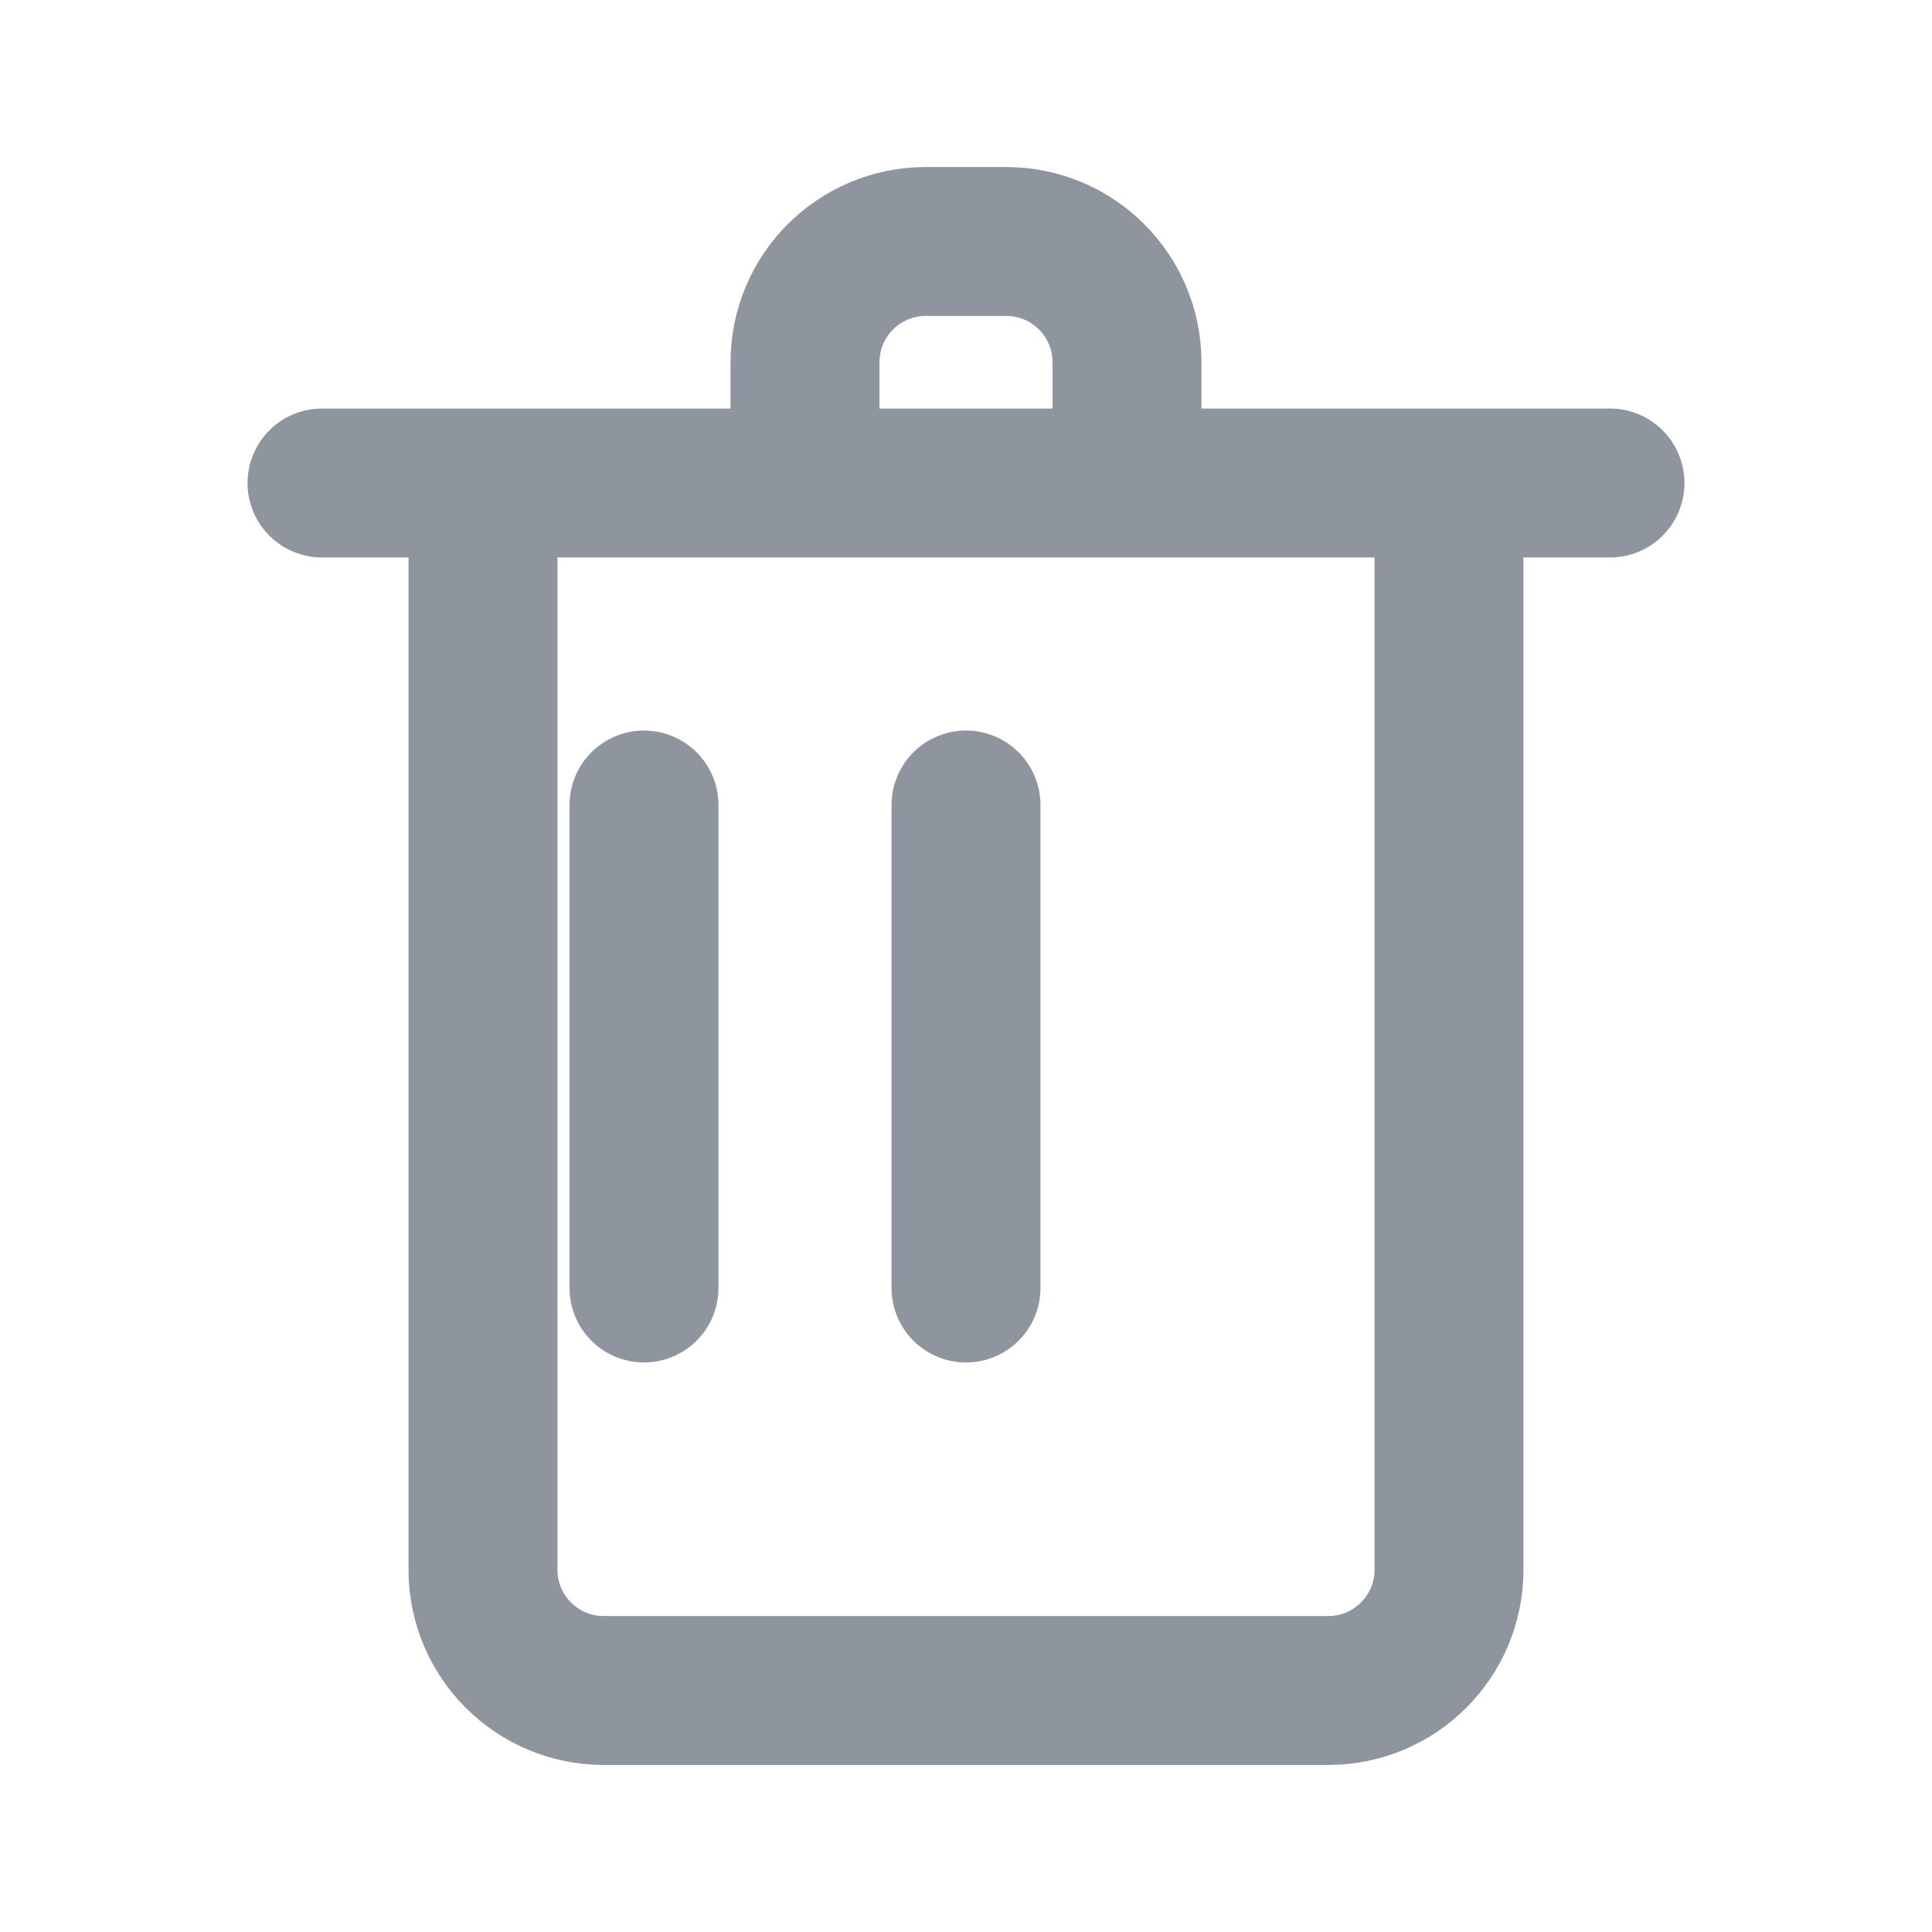
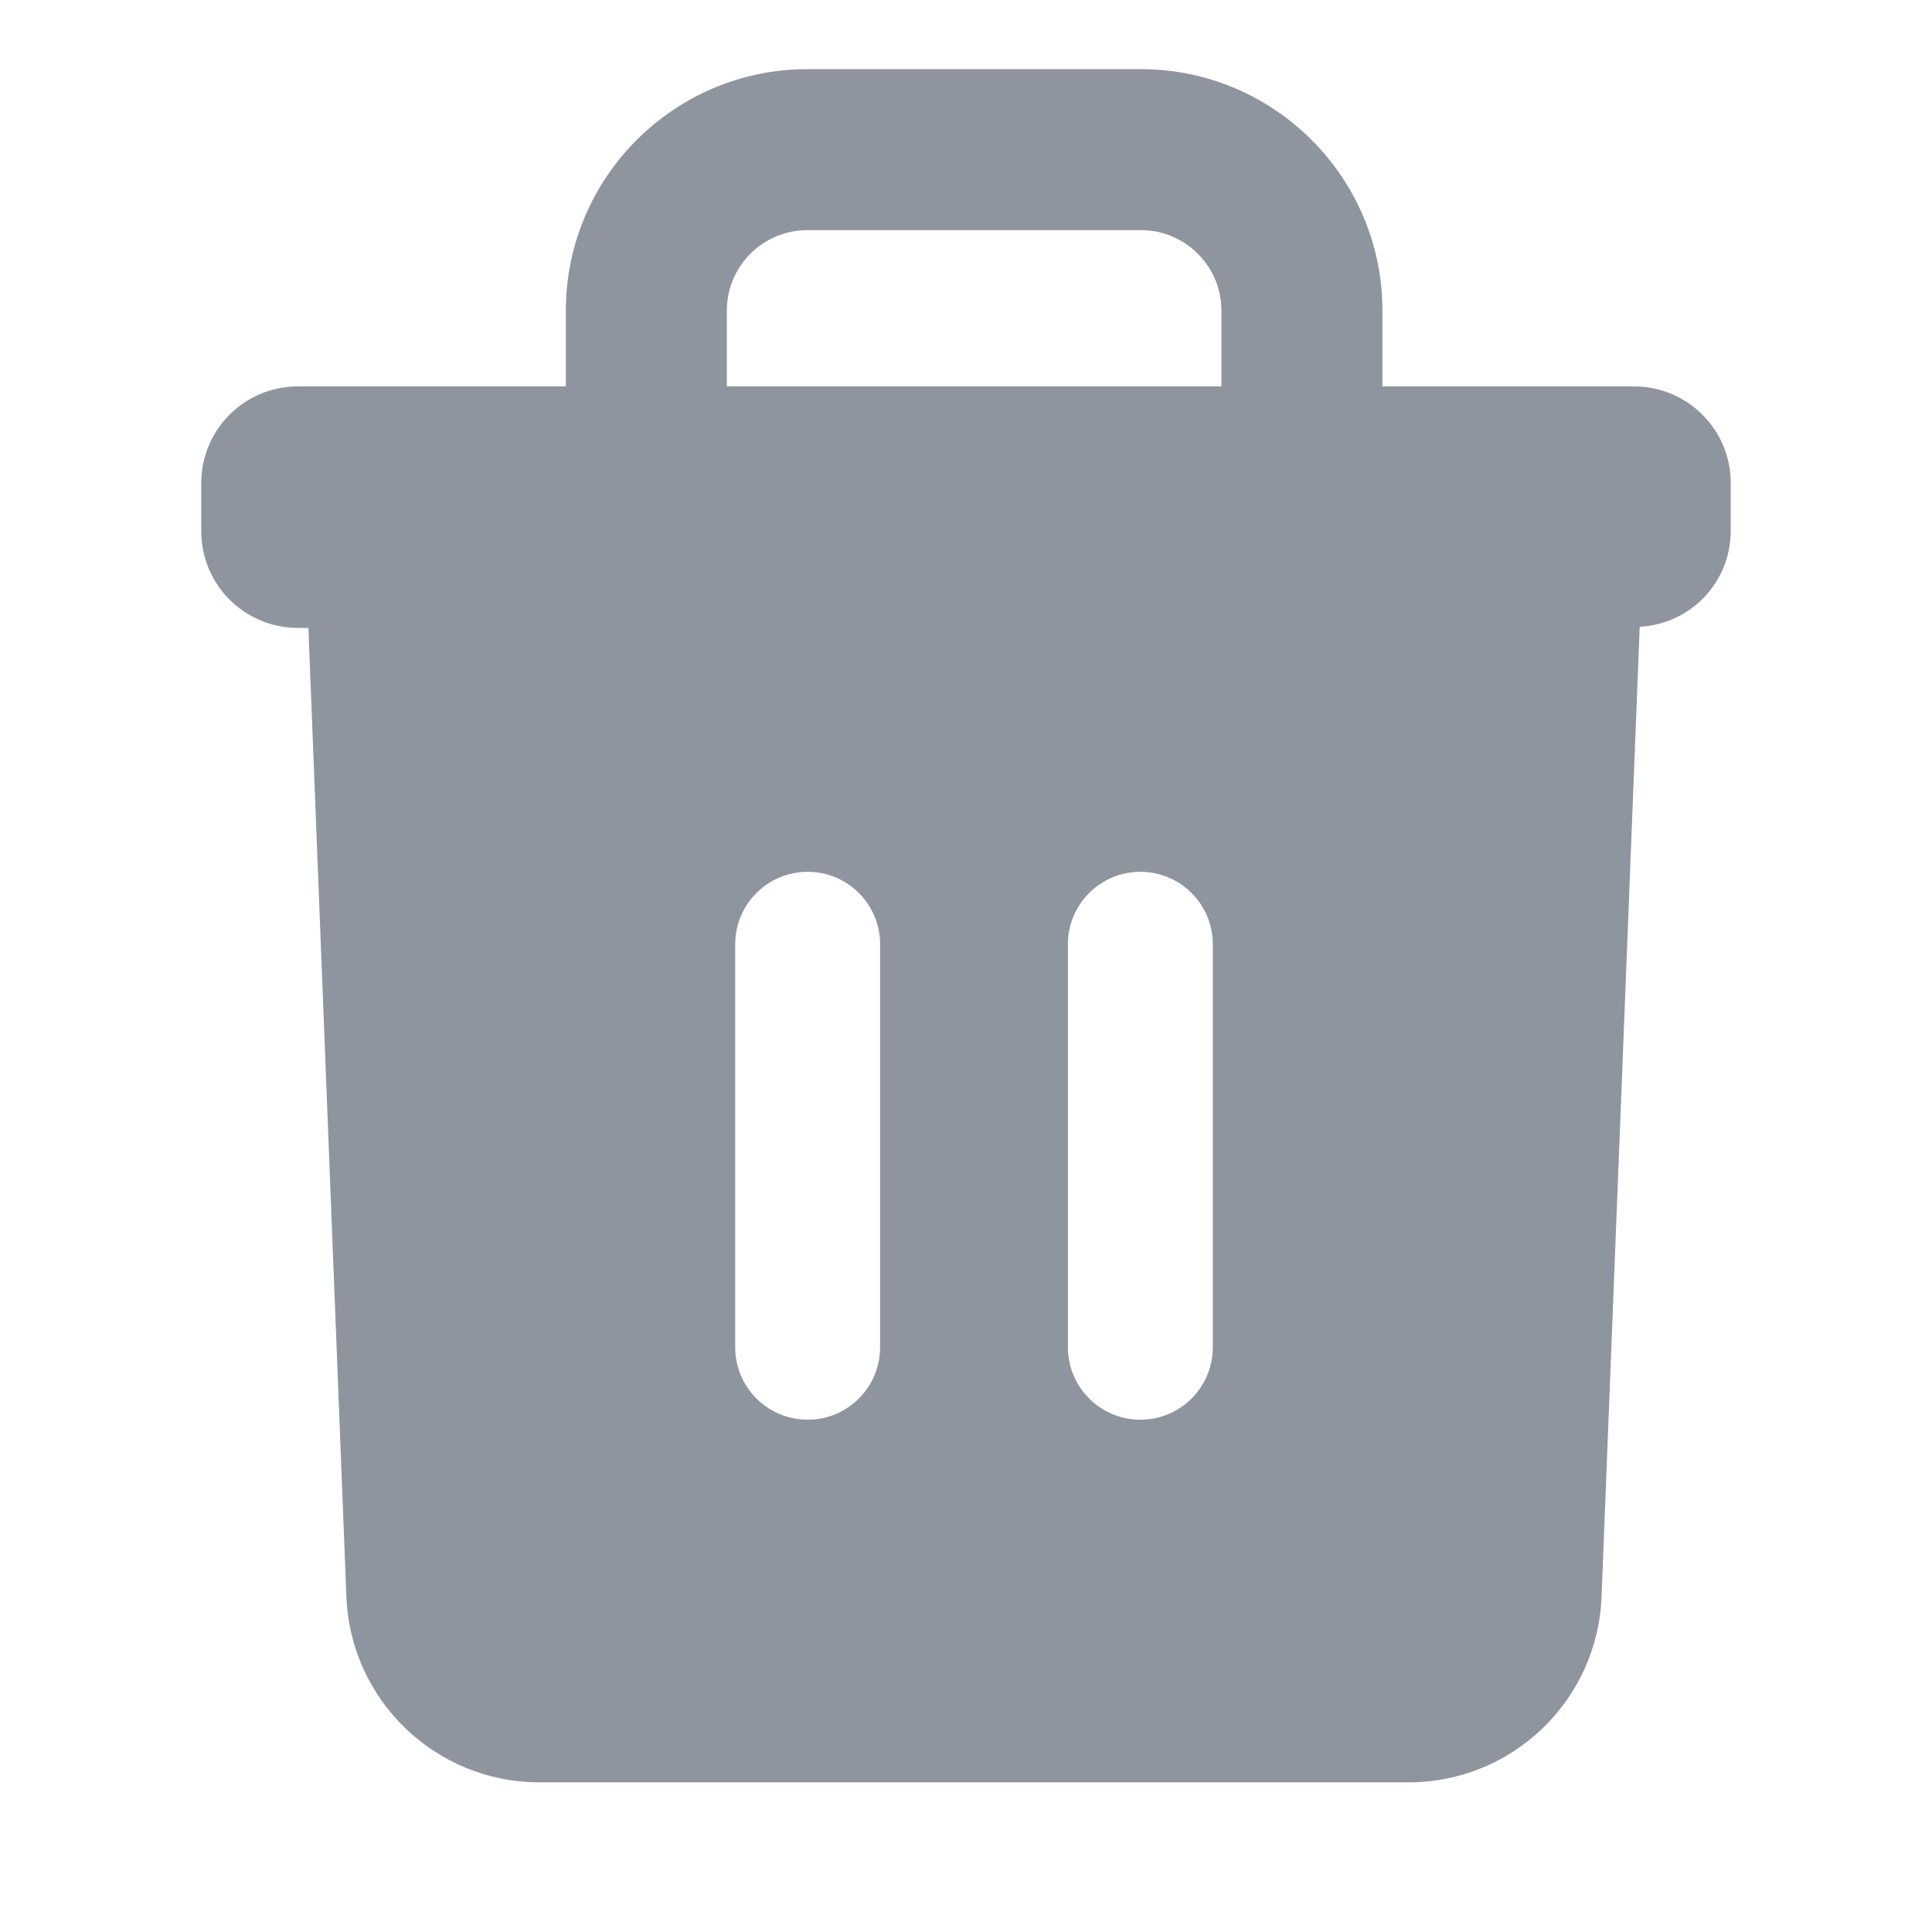
<svg xmlns="http://www.w3.org/2000/svg" viewBox="0 0 24 24">
-   <path d="M6 6v13.5a1.5 1.5 0 0 0 1.5 1.5h9a1.5 1.5 0 0 0 1.5-1.5V6M4 6h16M10 6V4.5a1.5 1.5 0 0 1 1.5-1.5h1a1.5 1.5 0 0 1 1.5 1.5V6m-6 4v6m4-6v6" fill="none" stroke="#8f959e" stroke-width="1.85" stroke-linecap="round" stroke-linejoin="round" />
+   <path d="m15.066 16.736a.9.9 0 1 1 -1.8 0v-5.006a.9.9 0 0 1 1.8 0zm-4.133 0a.9.9 0 0 1 -1.8 0v-5.006a.9.9 0 0 1 1.8 0zm-1.904-12.877a1 1 0 0 1 1-1h4.144c.551 0 1 .448 1 1v.941h-6.144zm11.27.941h-3.126v-.941c0-1.654-1.345-3-3-3h-4.144c-1.654 0-3 1.346-3 3v.941h-3.329a1.2 1.2 0 0 0 -1.2 1.2v.6a1.2 1.2 0 0 0 1.2 1.2h.131l.472 12.036a2.4 2.4 0 0 0 2.399 2.305h10.796a2.398 2.398 0 0 0 2.397-2.305l.474-12.05a1.192 1.192 0 0 0 1.131-1.186v-.6c0-.662-.538-1.2-1.201-1.2z" fill="#8f959e" />
</svg>
